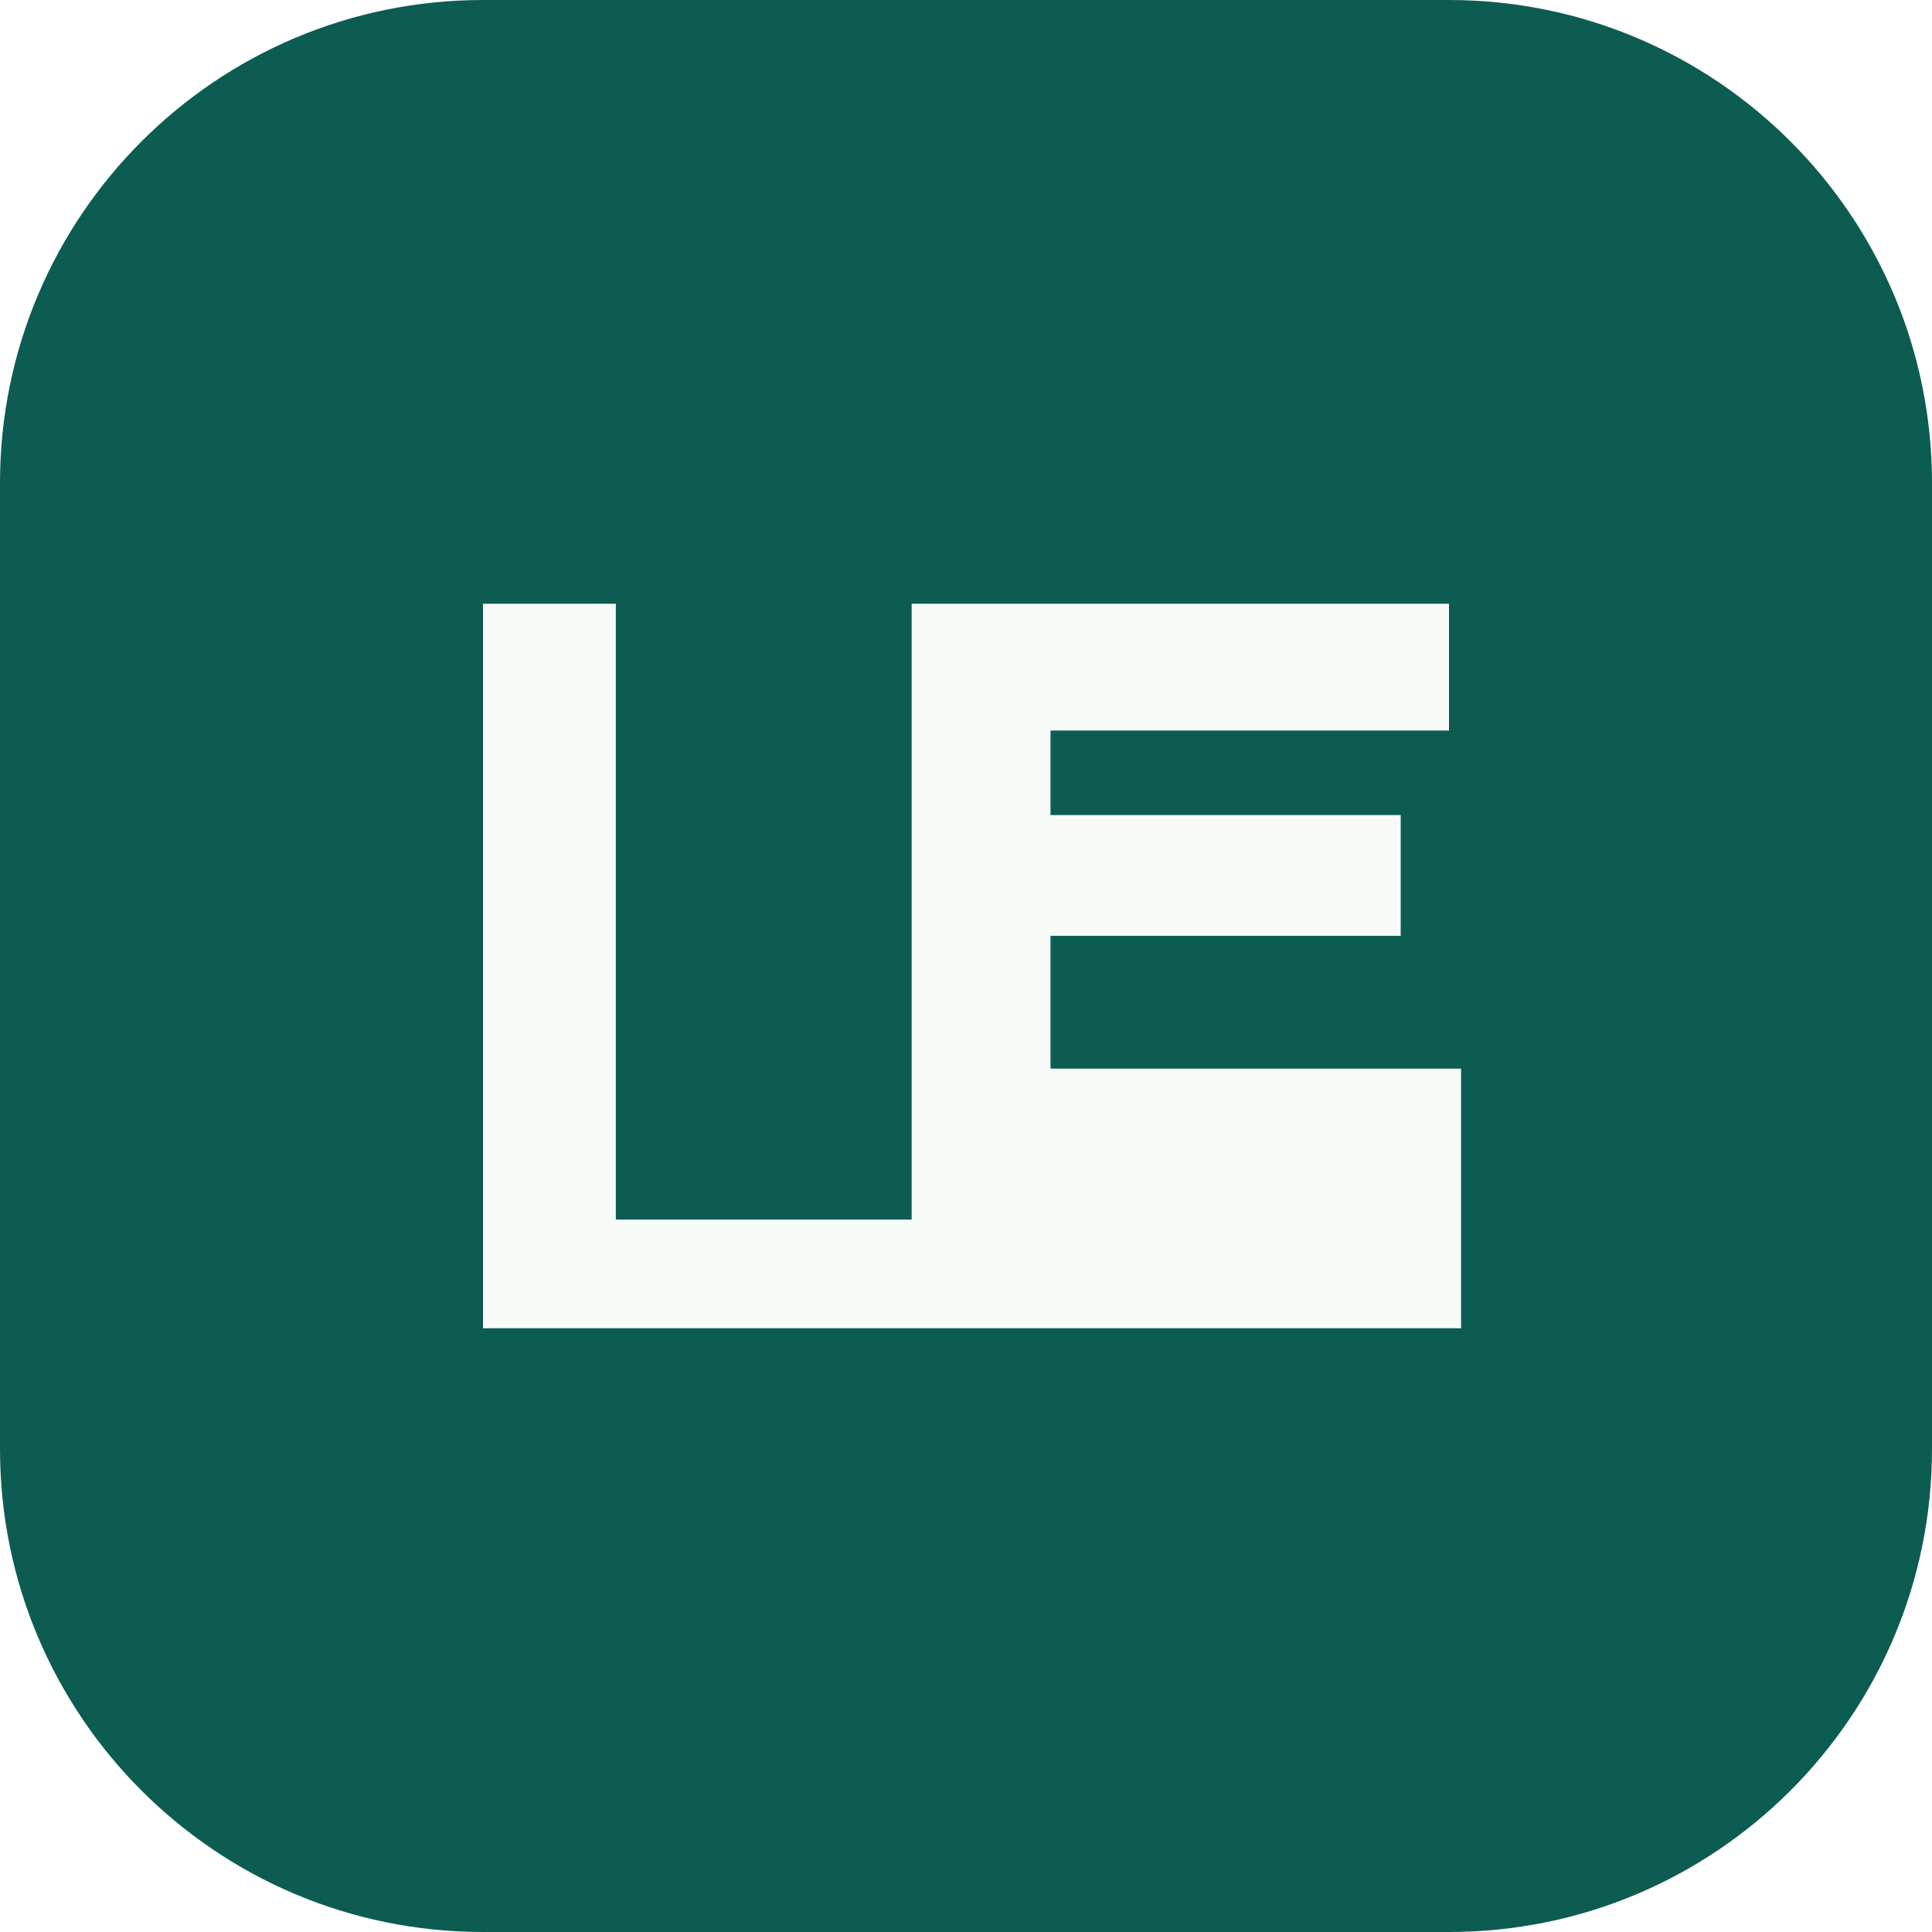
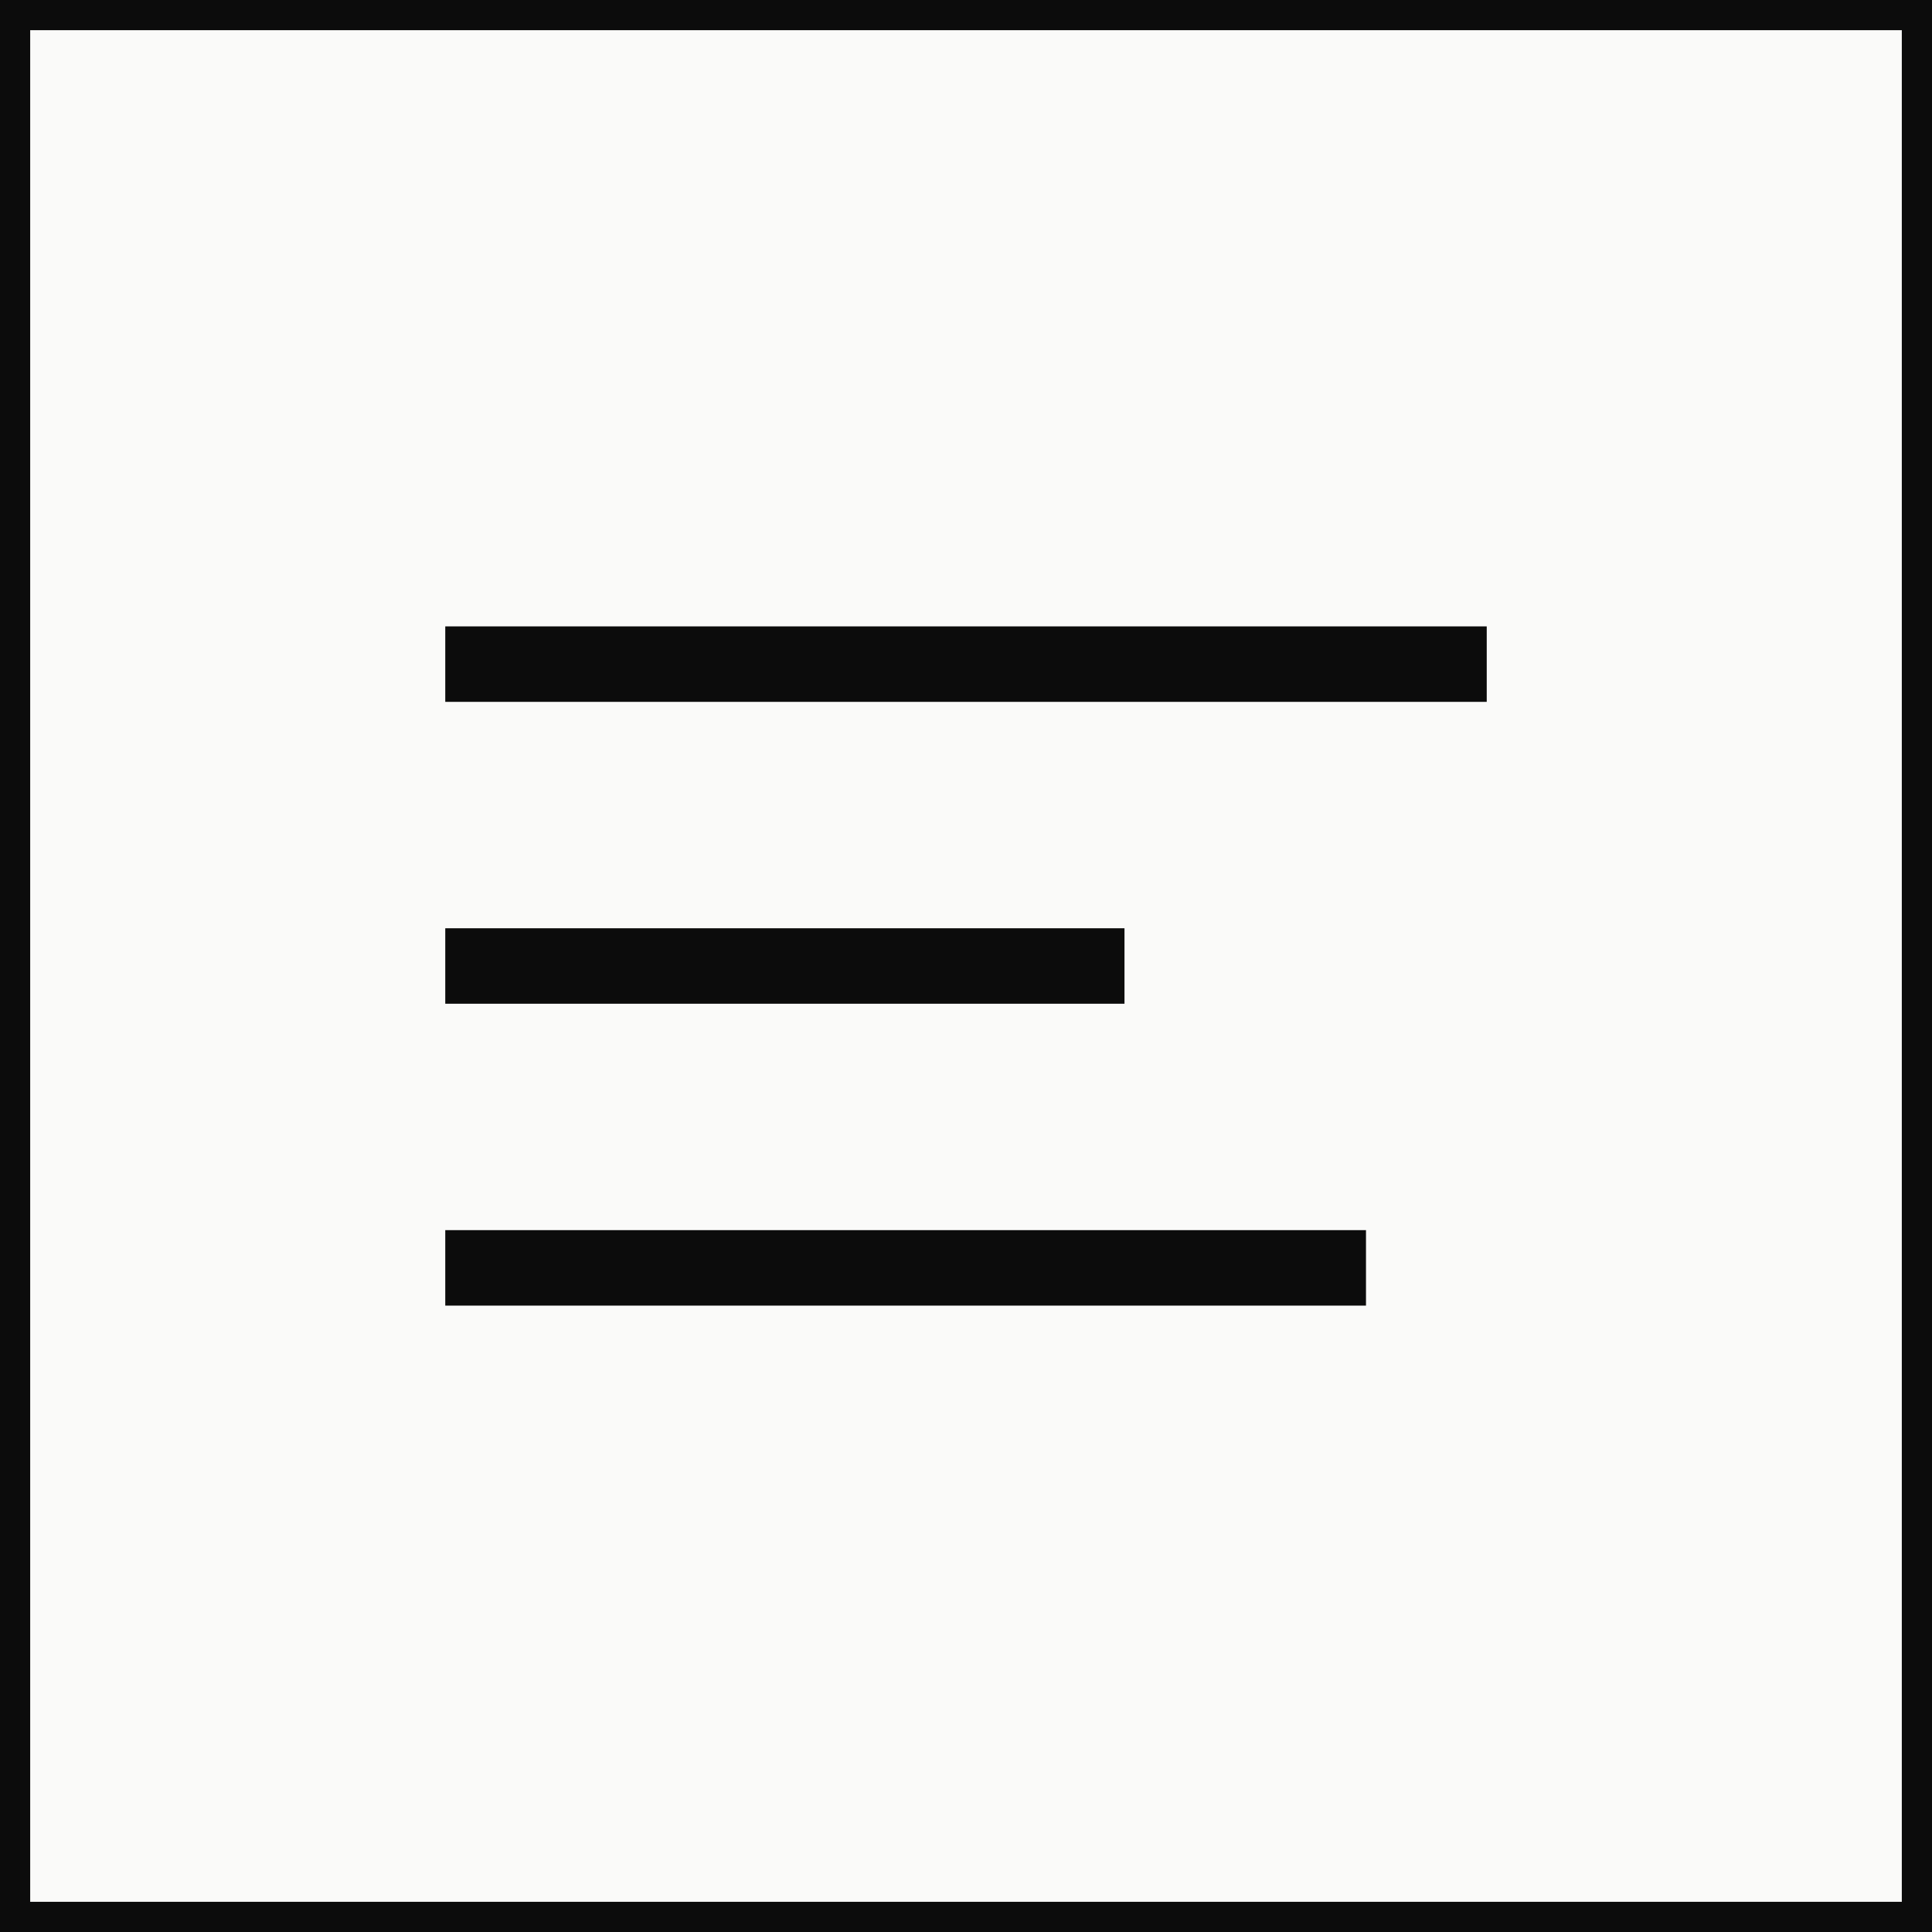
<svg xmlns="http://www.w3.org/2000/svg" viewBox="0 0 32 32" fill="none">
-   <rect width="32" height="32" rx="8" fill="#0d5c52" />
-   <path fill="#f8faf8" d="M8 22V10h2.2v10.2H16V22H8zm7.1-6.3V10h8.9v2.1h-6.6v1.4h5.8v2h-5.8v2.2h6.8V22h-9.1v-6.3z" />
+   <rect width="32" height="32" fill="#fafaf9" stroke="#0c0c0c" stroke-width="1" />
+   <path stroke="#0c0c0c" stroke-width="1.25" stroke-linecap="square" d="M8 11h16M8 16h10M8 21h14" />
</svg>
